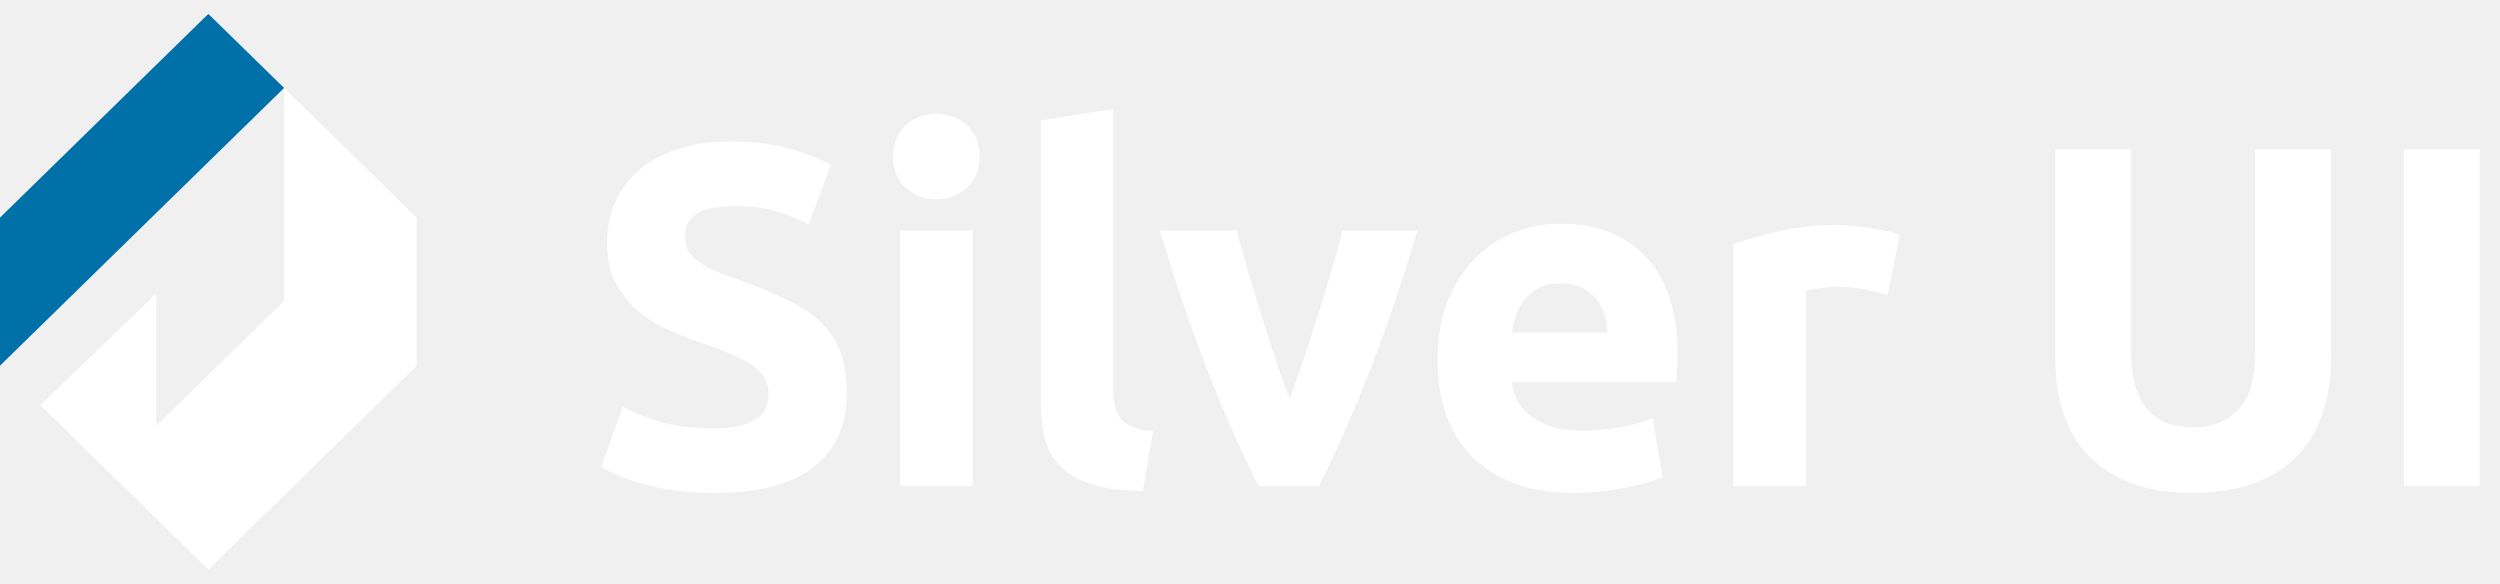
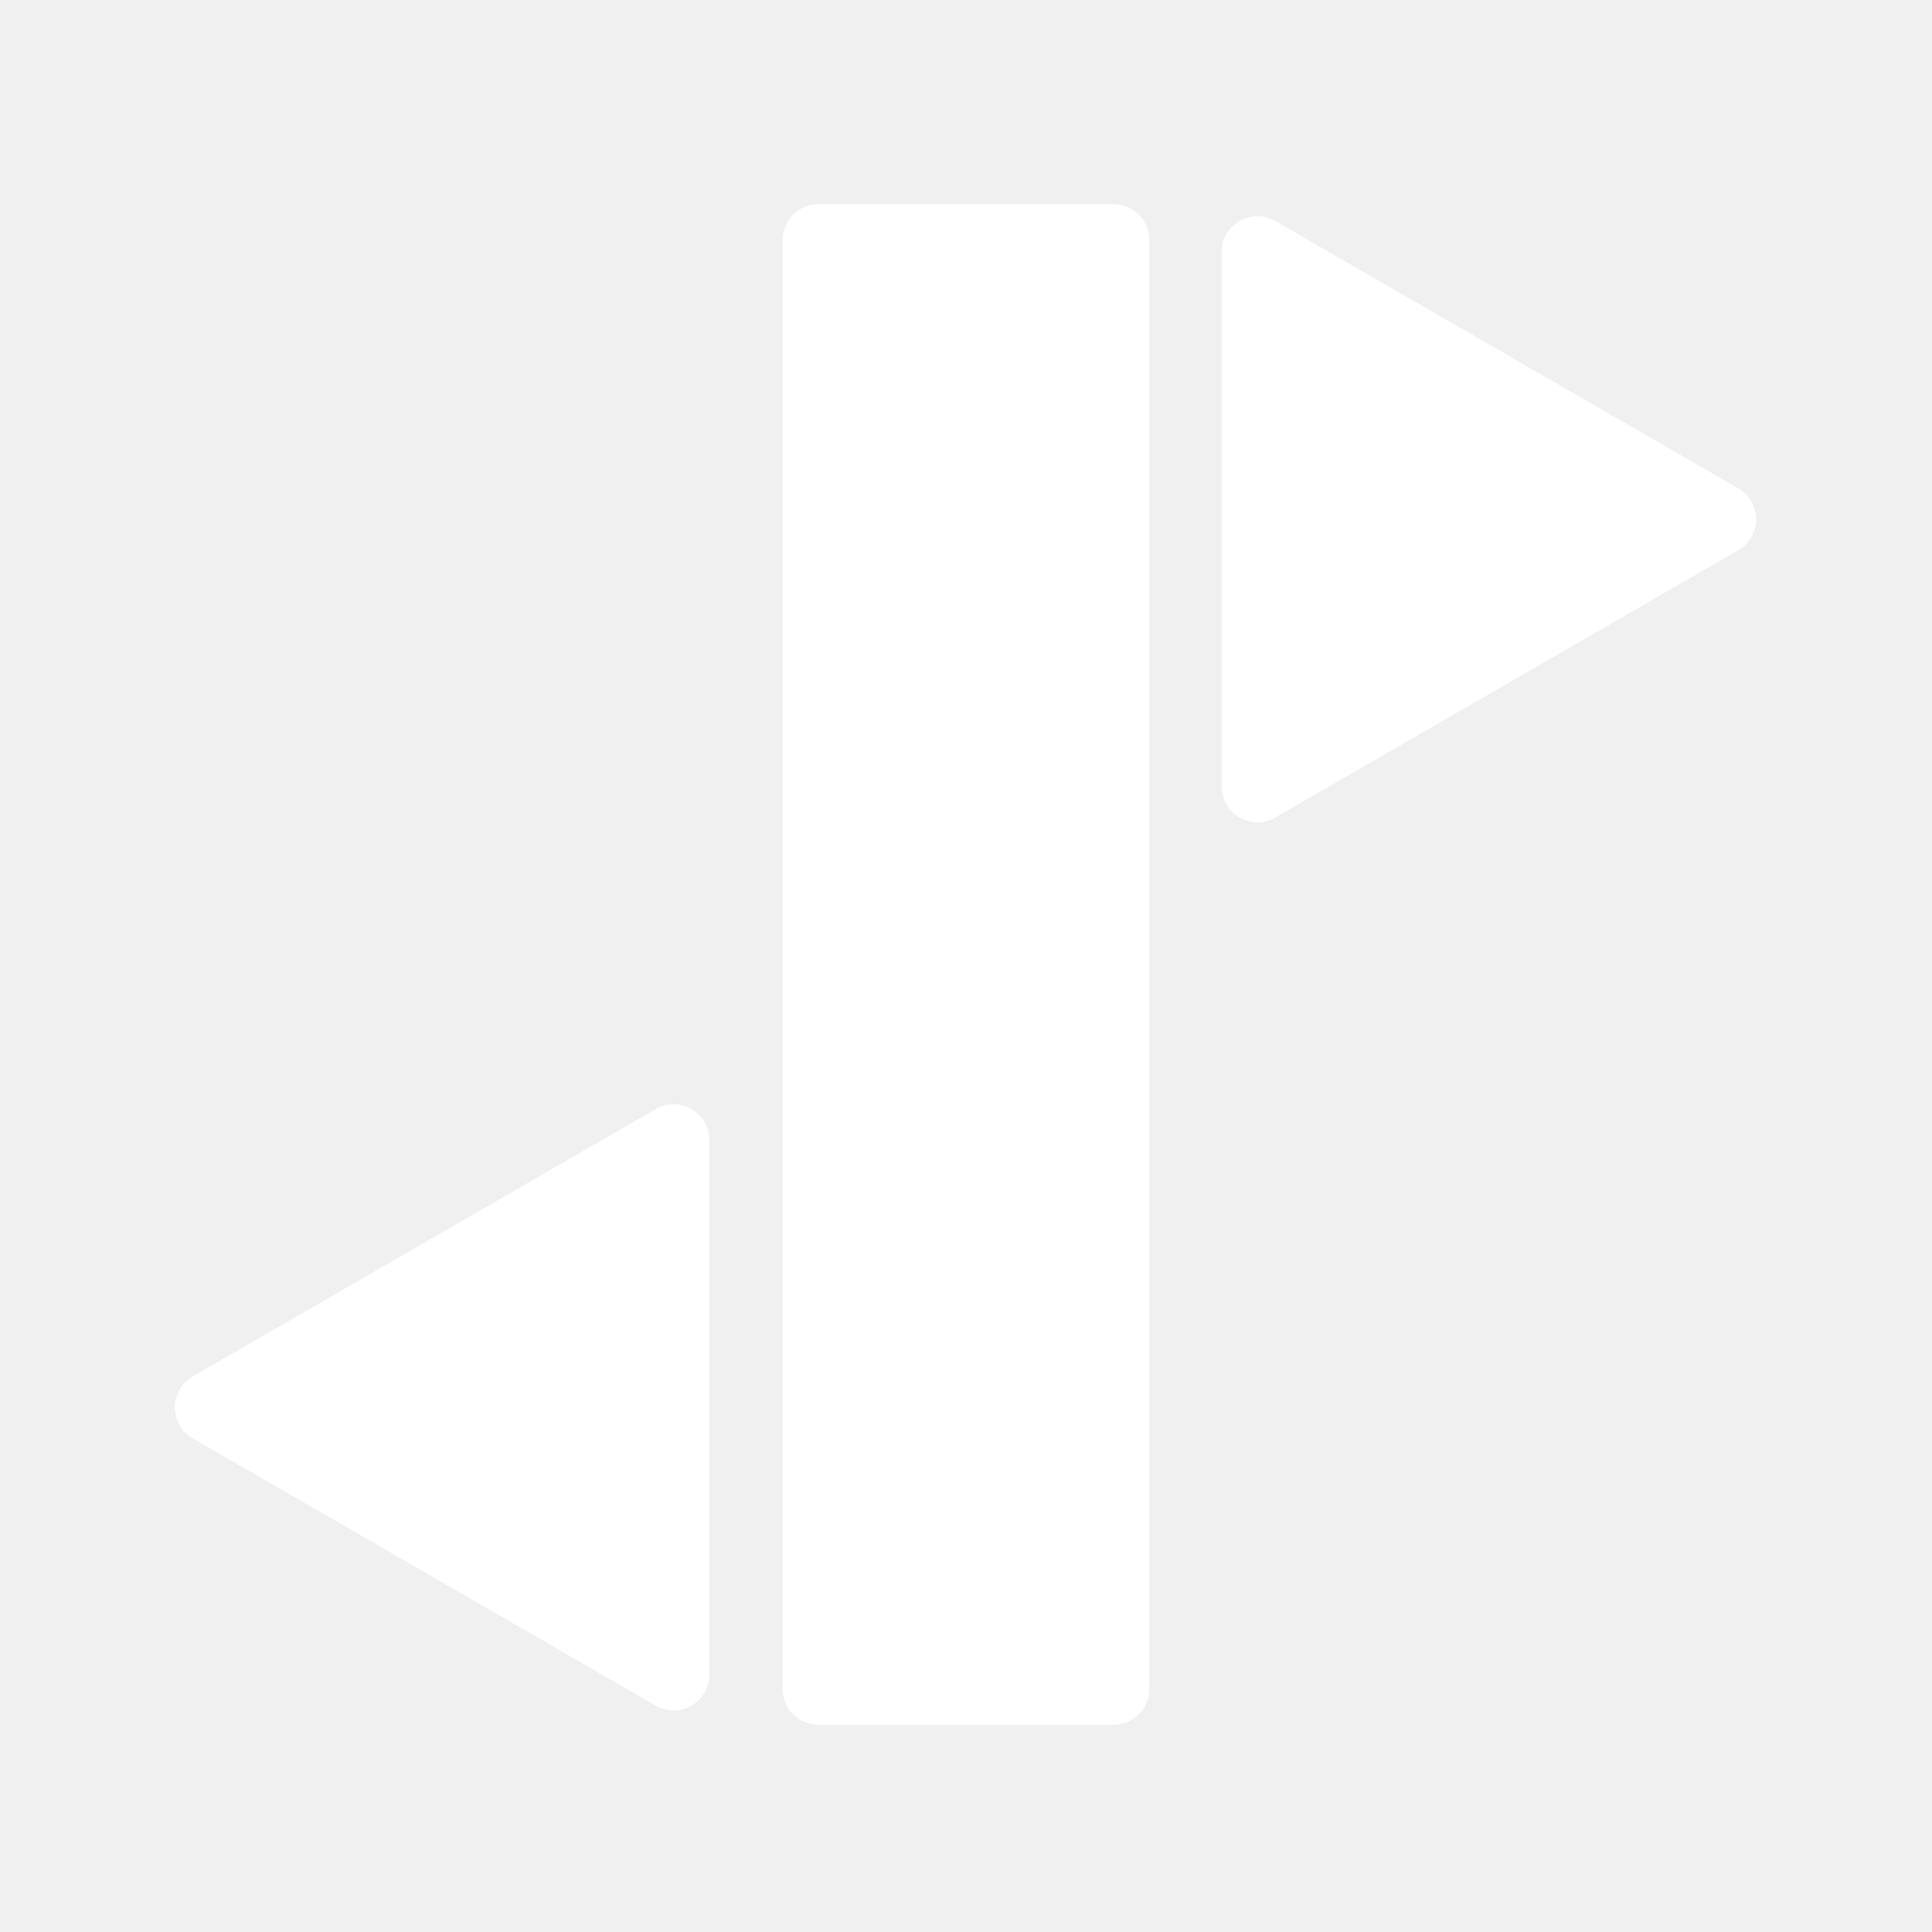
- <svg xmlns="http://www.w3.org/2000/svg" viewBox="0 0 180 42" data-logo="logo">
-   <g transform="translate(0, 1) rotate(0)" id="logogram" style="opacity: 1;">
-     <path fill="#0070A8" d="M15 0L20.454 5.333L0 25.333V14.667L15 0Z" />
-     <path fill="#FFFFFF" d="M2.908 28.177L15 40L30 25.333V14.667L20.454 5.333L0 25.333L0.004 25.337L20.454 5.333V20.667L11.25 29.667V20.132L2.908 28.177Z" />
-   </g>
-   <g transform="translate(36, 7)" id="logotype" style="opacity: 1;">
-     <path d="M15.42 23.84L15.42 23.84Q16.57 23.84 17.32 23.64Q18.08 23.45 18.53 23.12Q18.98 22.79 19.16 22.33Q19.34 21.88 19.34 21.31L19.34 21.31Q19.34 20.13 18.22 19.34Q17.09 18.55 14.37 17.64L14.37 17.64Q13.18 17.22 11.98 16.68Q10.80 16.13 9.85 15.31Q8.91 14.49 8.31 13.32Q7.71 12.14 7.71 10.46L7.71 10.46Q7.71 8.78 8.35 7.44Q8.97 6.09 10.13 5.14Q11.29 4.20 12.93 3.69Q14.58 3.18 16.64 3.18L16.64 3.18Q19.09 3.18 20.88 3.71Q22.66 4.23 23.82 4.86L23.82 4.86L22.24 9.17Q21.23 8.64 19.98 8.24Q18.74 7.84 16.99 7.84L16.99 7.84Q15.03 7.84 14.17 8.38Q13.32 8.92 13.32 10.04L13.32 10.04Q13.32 10.71 13.63 11.16Q13.95 11.62 14.52 11.99Q15.10 12.35 15.85 12.65Q16.61 12.95 17.52 13.26L17.52 13.26Q19.41 13.96 20.80 14.65Q22.21 15.33 23.13 16.24Q24.06 17.15 24.52 18.38Q24.97 19.60 24.97 21.35L24.97 21.35Q24.97 24.75 22.59 26.62Q20.21 28.49 15.42 28.49L15.42 28.49Q13.80 28.49 12.51 28.30Q11.21 28.11 10.22 27.82Q9.22 27.55 8.50 27.23Q7.79 26.91 7.29 26.63L7.29 26.63L8.84 22.29Q9.92 22.89 11.51 23.36Q13.11 23.84 15.42 23.84ZM34.04 9.59L34.04 28L28.82 28L28.82 9.59L34.04 9.59ZM34.53 4.27L34.53 4.27Q34.53 5.70 33.60 6.53Q32.67 7.35 31.41 7.35L31.41 7.35Q30.15 7.35 29.22 6.53Q28.30 5.70 28.30 4.27L28.30 4.27Q28.30 2.83 29.22 2.01Q30.15 1.19 31.41 1.19L31.41 1.19Q32.67 1.19 33.60 2.01Q34.53 2.83 34.53 4.27ZM47.02 24.04L46.28 28.35Q44.01 28.32 42.59 27.86Q41.17 27.41 40.35 26.58Q39.53 25.76 39.23 24.59Q38.94 23.41 38.94 21.95L38.94 21.95L38.94 1.68L44.15 0.84L44.15 20.89Q44.15 21.59 44.26 22.16Q44.36 22.71 44.66 23.10Q44.95 23.48 45.52 23.73Q46.08 23.98 47.02 24.04L47.02 24.04ZM58.96 28L54.62 28Q52.83 24.50 50.99 19.81Q49.16 15.12 47.51 9.59L47.51 9.59L53.04 9.59Q53.39 10.95 53.86 12.55Q54.34 14.14 54.84 15.77Q55.35 17.39 55.86 18.93Q56.37 20.48 56.86 21.73L56.86 21.73Q57.31 20.48 57.84 18.93Q58.36 17.39 58.87 15.77Q59.38 14.14 59.85 12.55Q60.32 10.95 60.67 9.59L60.67 9.59L66.06 9.59Q64.42 15.12 62.58 19.81Q60.74 24.50 58.96 28L58.96 28ZM67.50 18.93L67.50 18.93Q67.50 16.48 68.25 14.65Q69.00 12.81 70.23 11.58Q71.45 10.36 73.04 9.73Q74.64 9.10 76.32 9.10L76.32 9.10Q80.24 9.10 82.51 11.50Q84.79 13.89 84.79 18.55L84.79 18.55Q84.79 19.00 84.75 19.55Q84.72 20.09 84.68 20.51L84.68 20.51L72.85 20.51Q73.03 22.12 74.36 23.06Q75.69 24.01 77.93 24.01L77.93 24.01Q79.36 24.01 80.74 23.75Q82.13 23.48 83.00 23.10L83.00 23.10L83.70 27.34Q83.28 27.55 82.58 27.75Q81.88 27.96 81.02 28.12Q80.17 28.28 79.19 28.39Q78.21 28.49 77.23 28.49L77.23 28.49Q74.74 28.49 72.90 27.75Q71.07 27.02 69.86 25.74Q68.65 24.46 68.07 22.71Q67.50 20.96 67.50 18.93ZM72.85 16.94L79.75 16.94Q79.71 16.27 79.52 15.64Q79.33 15.01 78.92 14.52Q78.52 14.03 77.91 13.72Q77.30 13.40 76.39 13.40L76.39 13.40Q75.51 13.40 74.88 13.70Q74.25 14.00 73.83 14.49Q73.41 14.98 73.18 15.63Q72.96 16.27 72.85 16.94L72.85 16.94ZM100.78 9.90L99.91 14.21Q99.21 14.03 98.26 13.84Q97.32 13.65 96.23 13.65L96.23 13.65Q95.74 13.65 95.06 13.74Q94.38 13.82 94.03 13.93L94.03 13.93L94.03 28L88.81 28L88.81 10.57Q90.21 10.08 92.12 9.64Q94.03 9.20 96.37 9.20L96.37 9.20Q96.79 9.20 97.39 9.26Q97.98 9.31 98.58 9.40Q99.17 9.48 99.77 9.61Q100.36 9.73 100.78 9.90L100.78 9.90ZM121.82 28.49L121.82 28.49Q119.26 28.49 117.41 27.77Q115.55 27.05 114.34 25.78Q113.14 24.50 112.56 22.73Q111.98 20.96 111.98 18.83L111.98 18.83L111.98 3.74L117.44 3.74L117.44 18.38Q117.44 19.84 117.77 20.88Q118.11 21.91 118.68 22.56Q119.26 23.20 120.08 23.48Q120.91 23.77 121.89 23.77L121.89 23.77Q123.88 23.77 125.12 22.54Q126.37 21.31 126.37 18.38L126.37 18.38L126.37 3.74L131.83 3.74L131.83 18.83Q131.83 20.96 131.23 22.75Q130.64 24.54 129.41 25.81Q128.19 27.09 126.30 27.79Q124.41 28.49 121.82 28.49ZM137.08 28L137.08 3.74L142.53 3.74L142.53 28L137.08 28Z" fill="#ffffff" />
-   </g>
+ <svg xmlns="http://www.w3.org/2000/svg" width="216" height="216" viewBox="0 0 216 216" fill="none">
+   <path d="M136.581 28.178C136.581 25.099 139.914 23.174 142.581 24.714L194.331 54.592C196.998 56.132 196.998 59.981 194.331 61.52L142.581 91.398C139.914 92.938 136.581 91.013 136.581 87.934L136.581 28.178Z" fill="white" />
+   <path d="M79.306 187.224C79.306 190.303 75.973 192.227 73.306 190.688L21.556 160.81C18.889 159.27 18.889 155.421 21.556 153.882L73.306 124.004C75.973 122.464 79.306 124.389 79.306 127.468L79.306 187.224Z" fill="white" />
+   <rect x="87.496" y="22.835" width="41" height="170" rx="4" fill="white" />
</svg>
